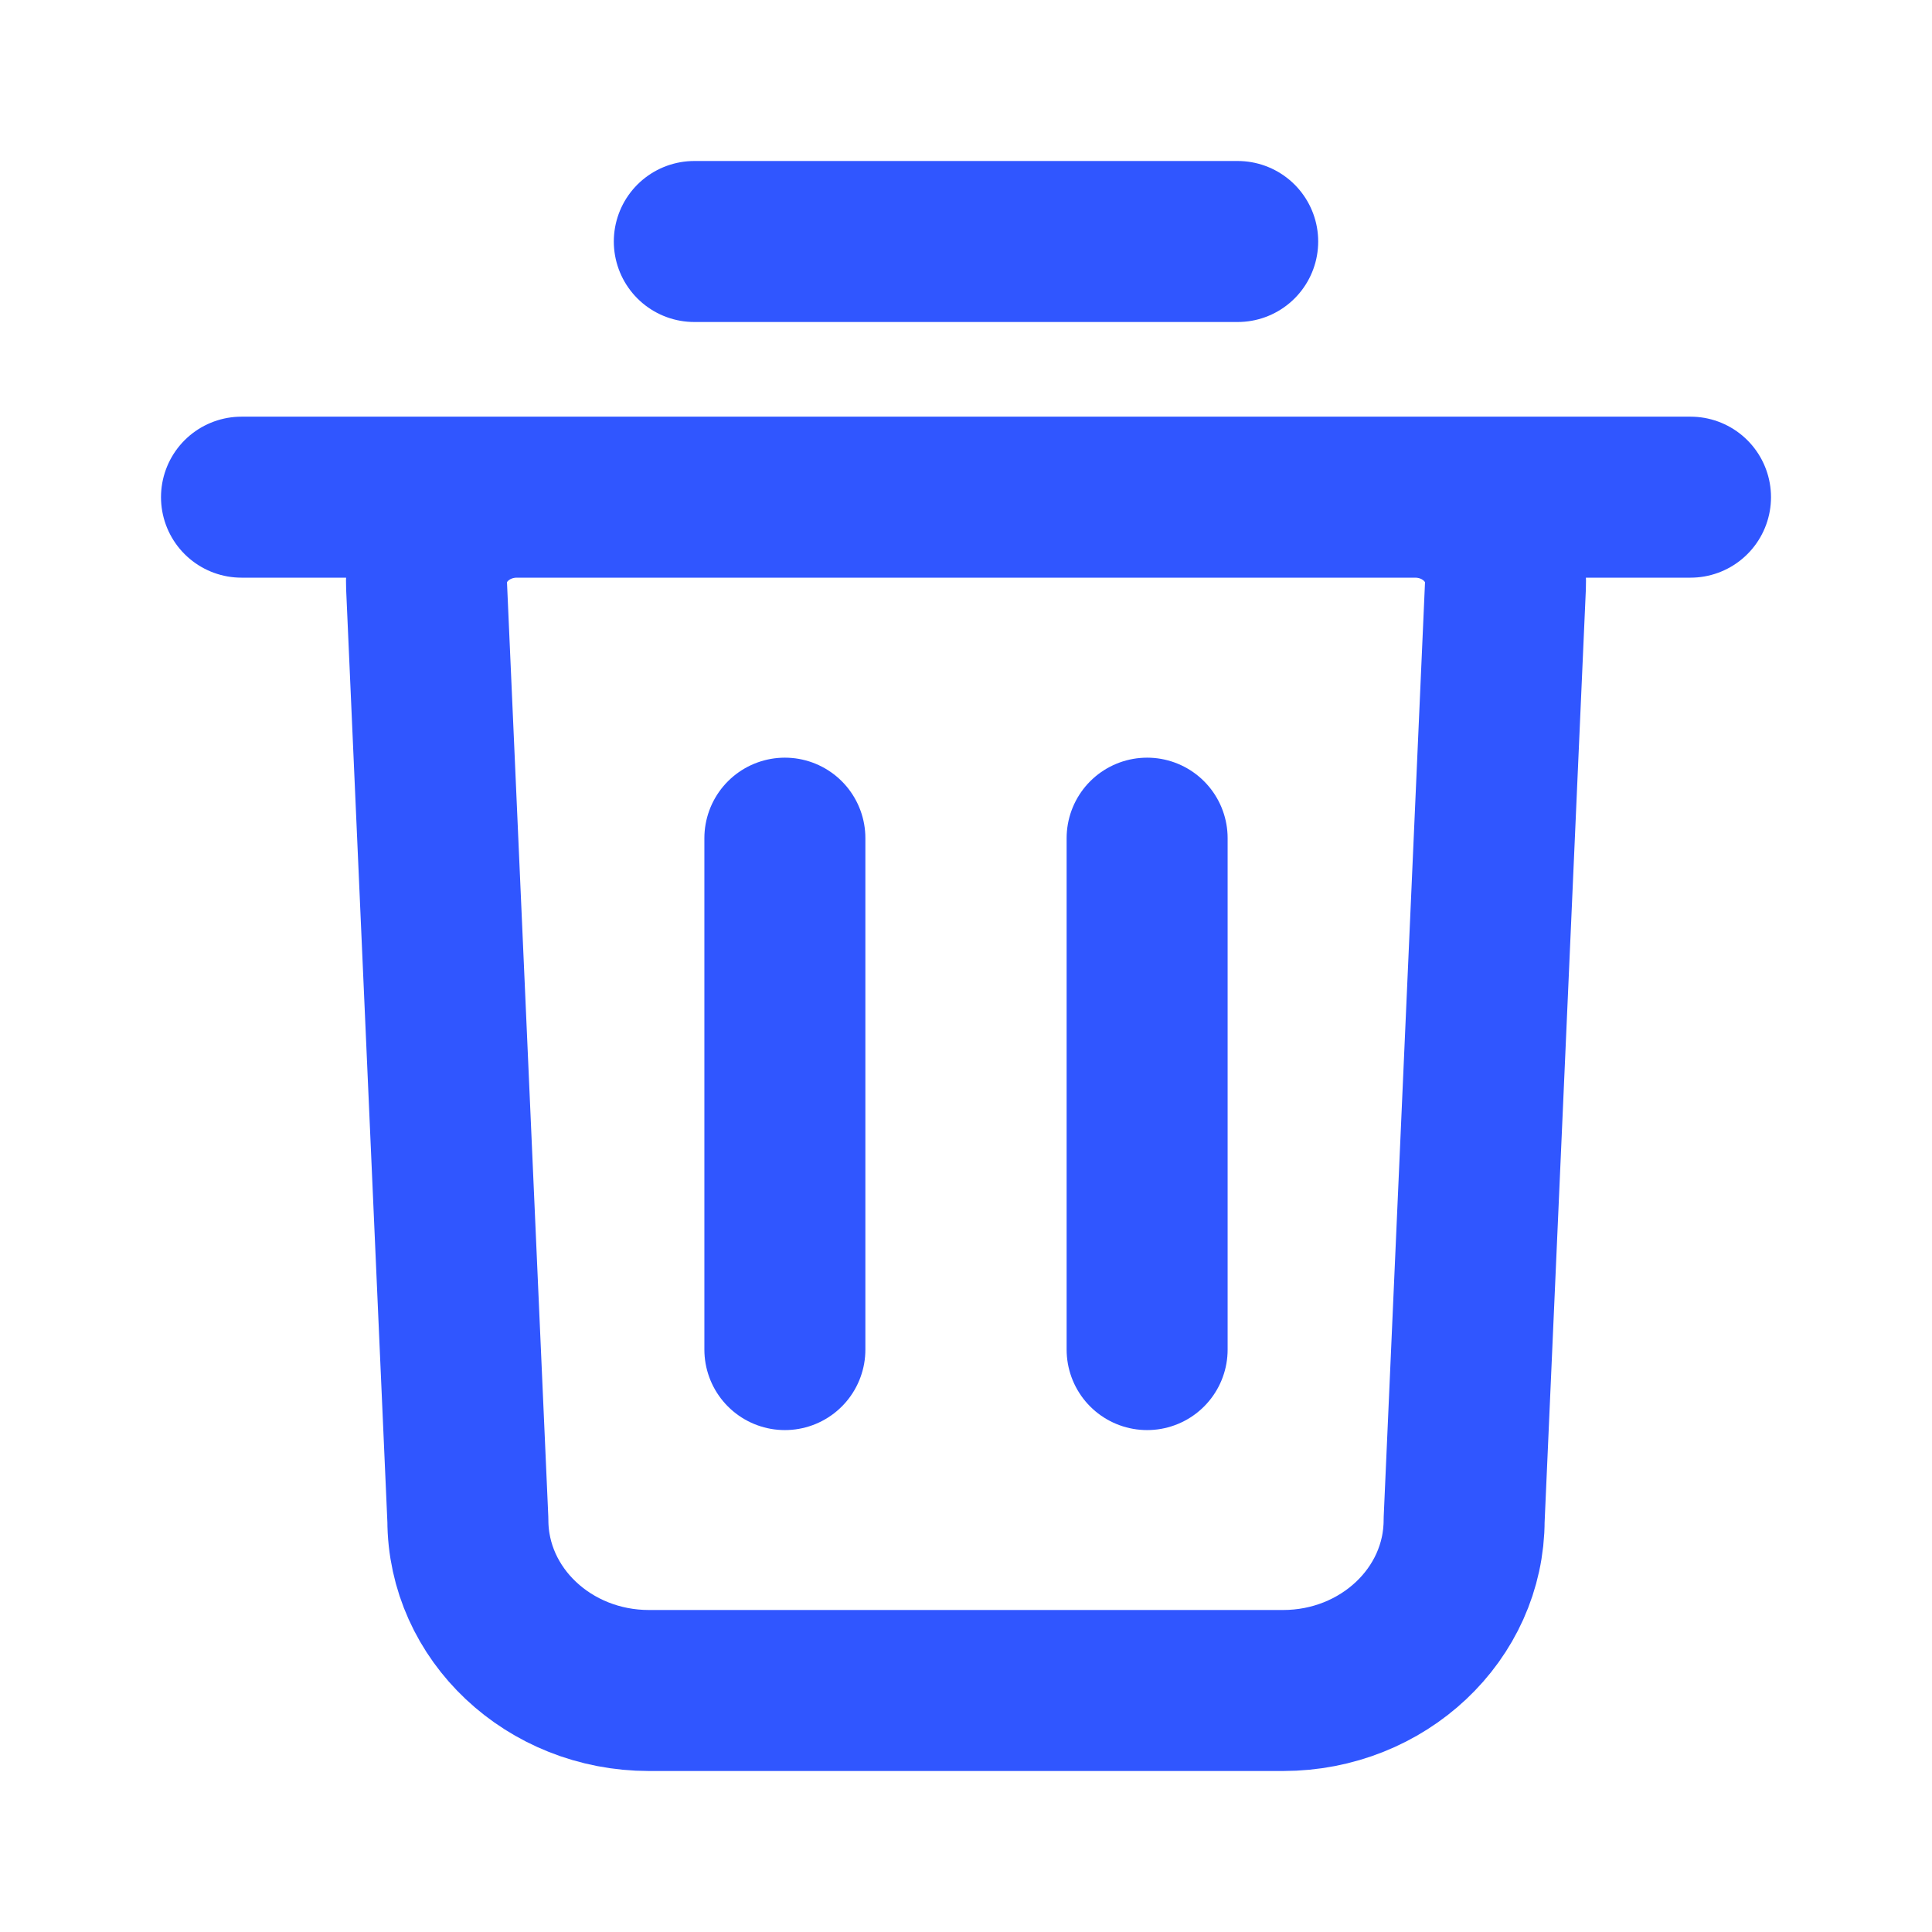
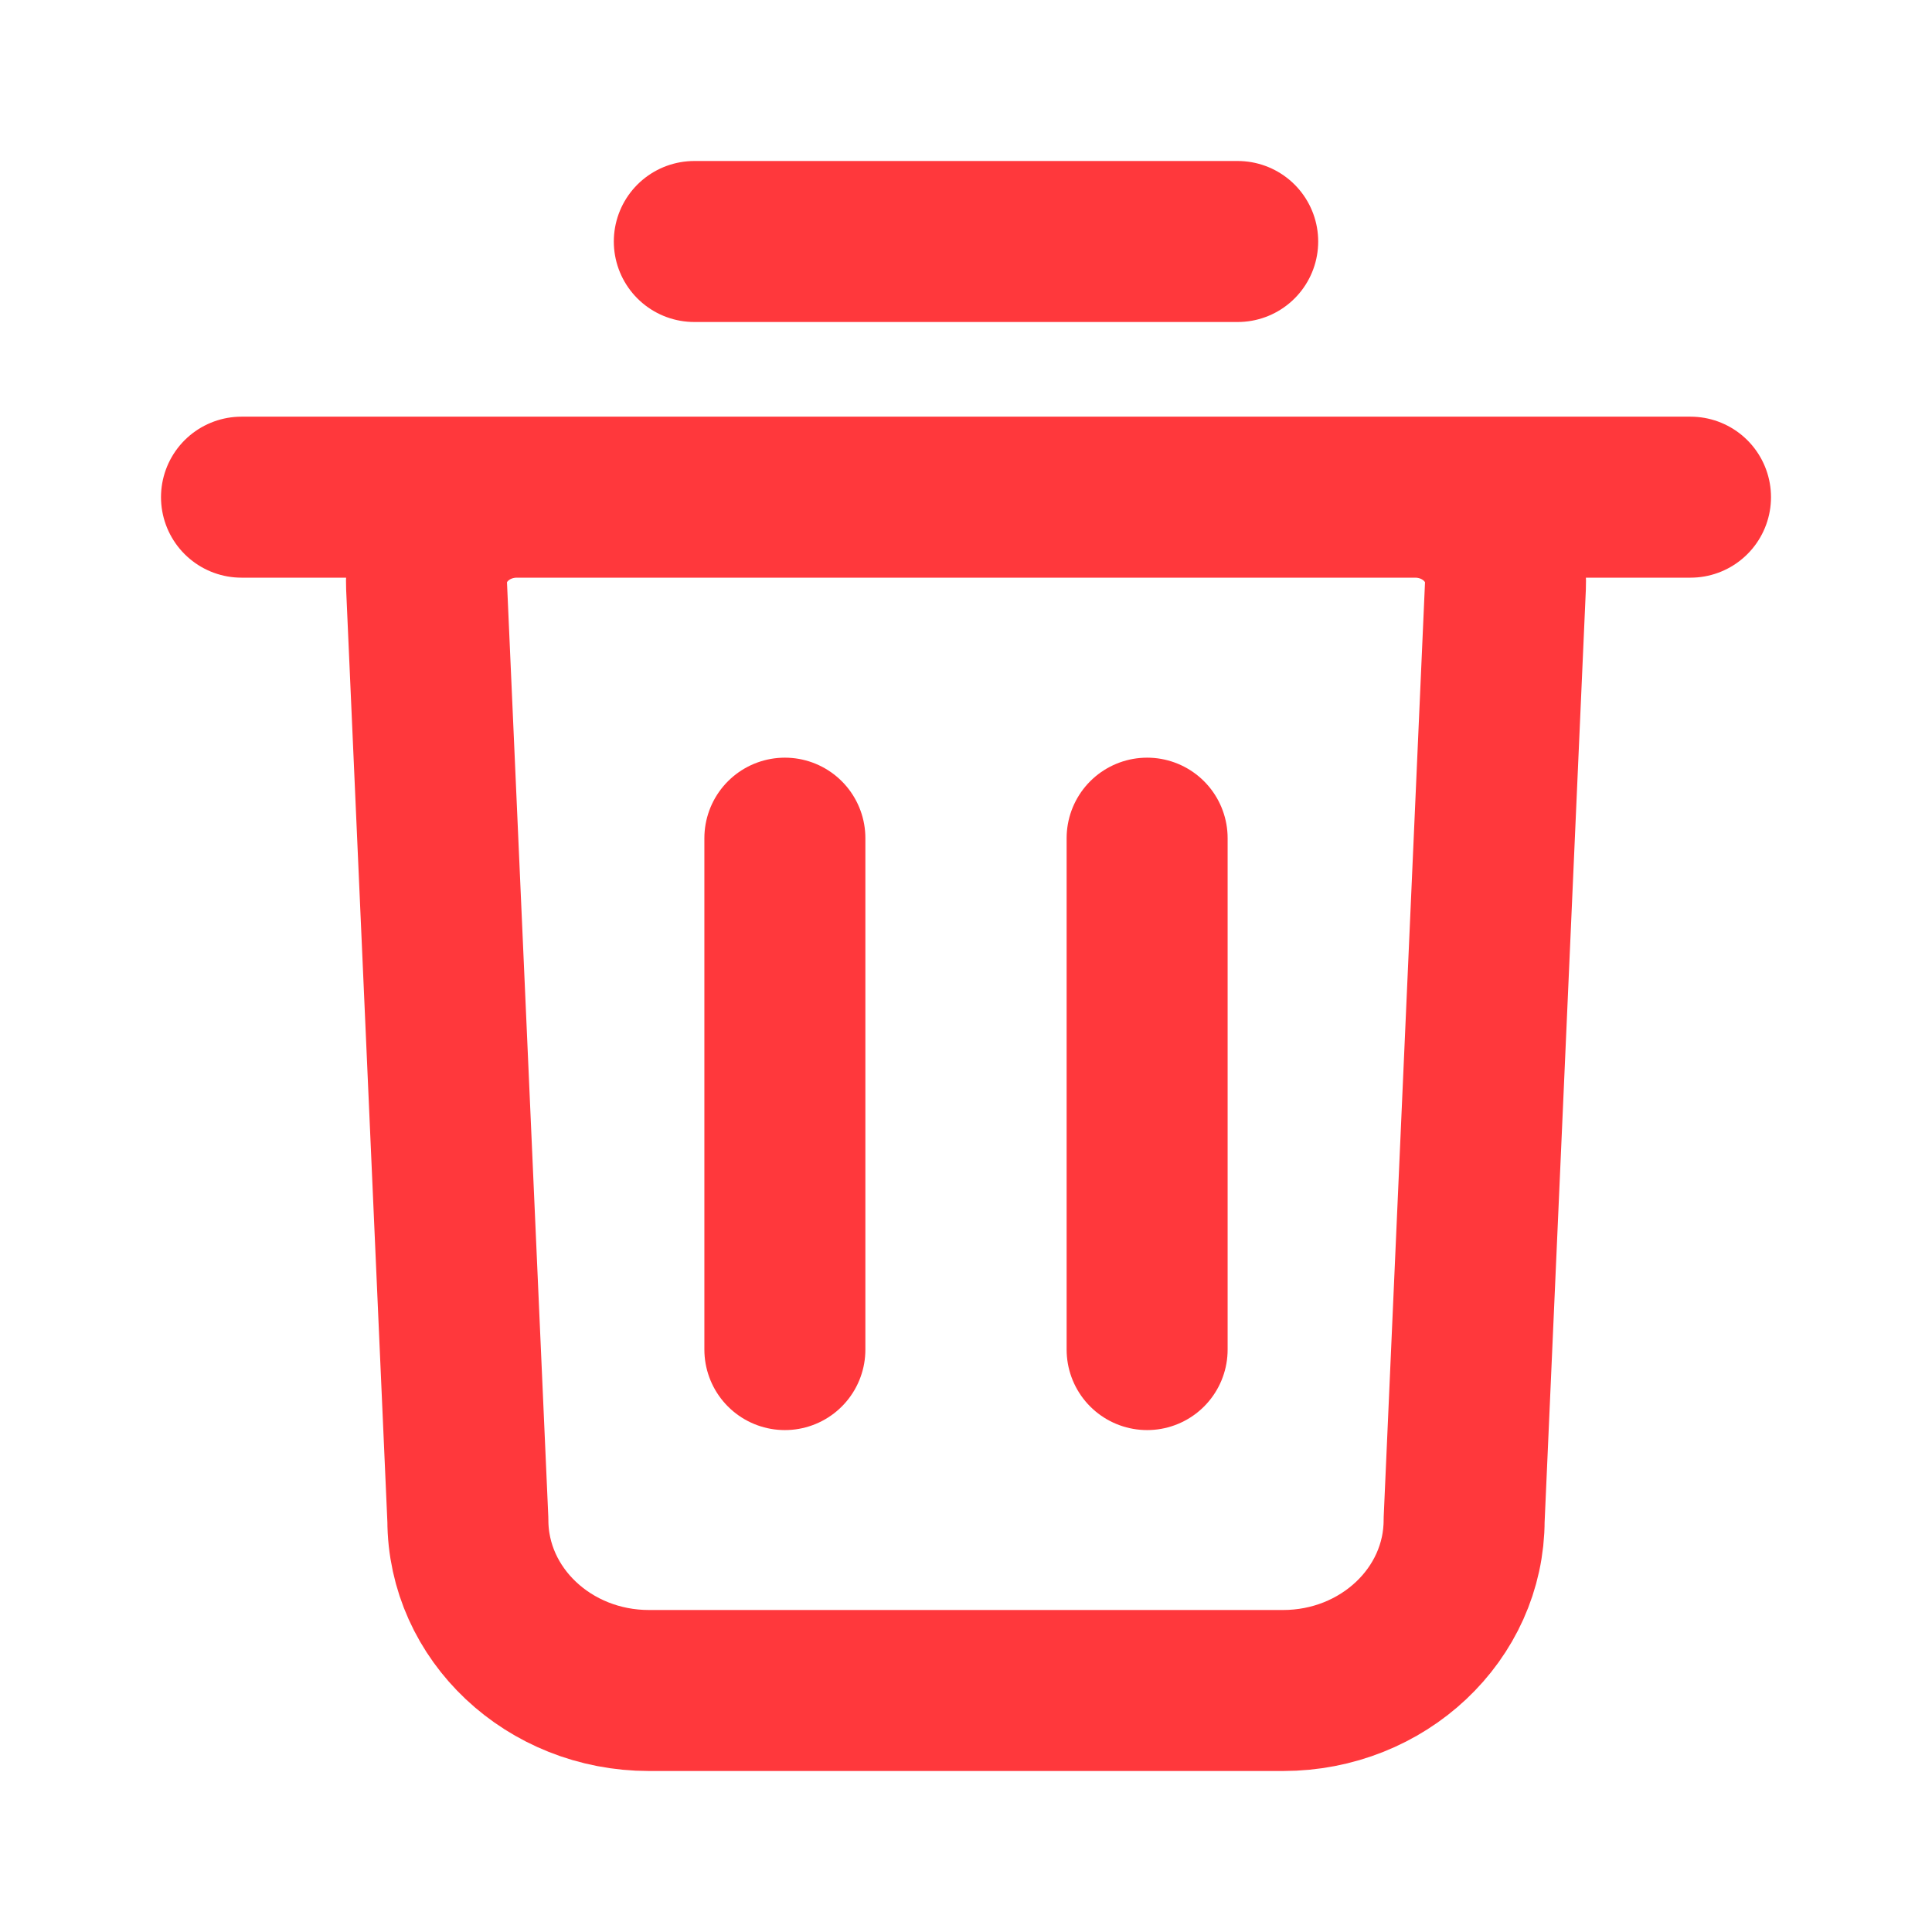
<svg xmlns="http://www.w3.org/2000/svg" width="24" height="24" viewBox="0 0 24 24" fill="none">
-   <path d="M3 6.176H21M8.625 3H15.375M9.75 16.765V10.412M14.25 16.765V10.412M15.938 21H8.062C6.82 21 5.812 20.052 5.812 18.882L5.299 7.279C5.272 6.678 5.783 6.176 6.423 6.176H17.577C18.217 6.176 18.728 6.678 18.701 7.279L18.188 18.882C18.188 20.052 17.18 21 15.938 21Z" stroke="#3056FF" stroke-width="2" stroke-linecap="round" stroke-linejoin="round" />
+   <path d="M3 6.176H21M8.625 3H15.375M9.75 16.765V10.412M14.25 16.765V10.412M15.938 21H8.062C6.82 21 5.812 20.052 5.812 18.882L5.299 7.279C5.272 6.678 5.783 6.176 6.423 6.176H17.577C18.217 6.176 18.728 6.678 18.701 7.279L18.188 18.882C18.188 20.052 17.18 21 15.938 21Z" stroke="#FF383C" stroke-width="2" stroke-linecap="round" stroke-linejoin="round" />
</svg>
